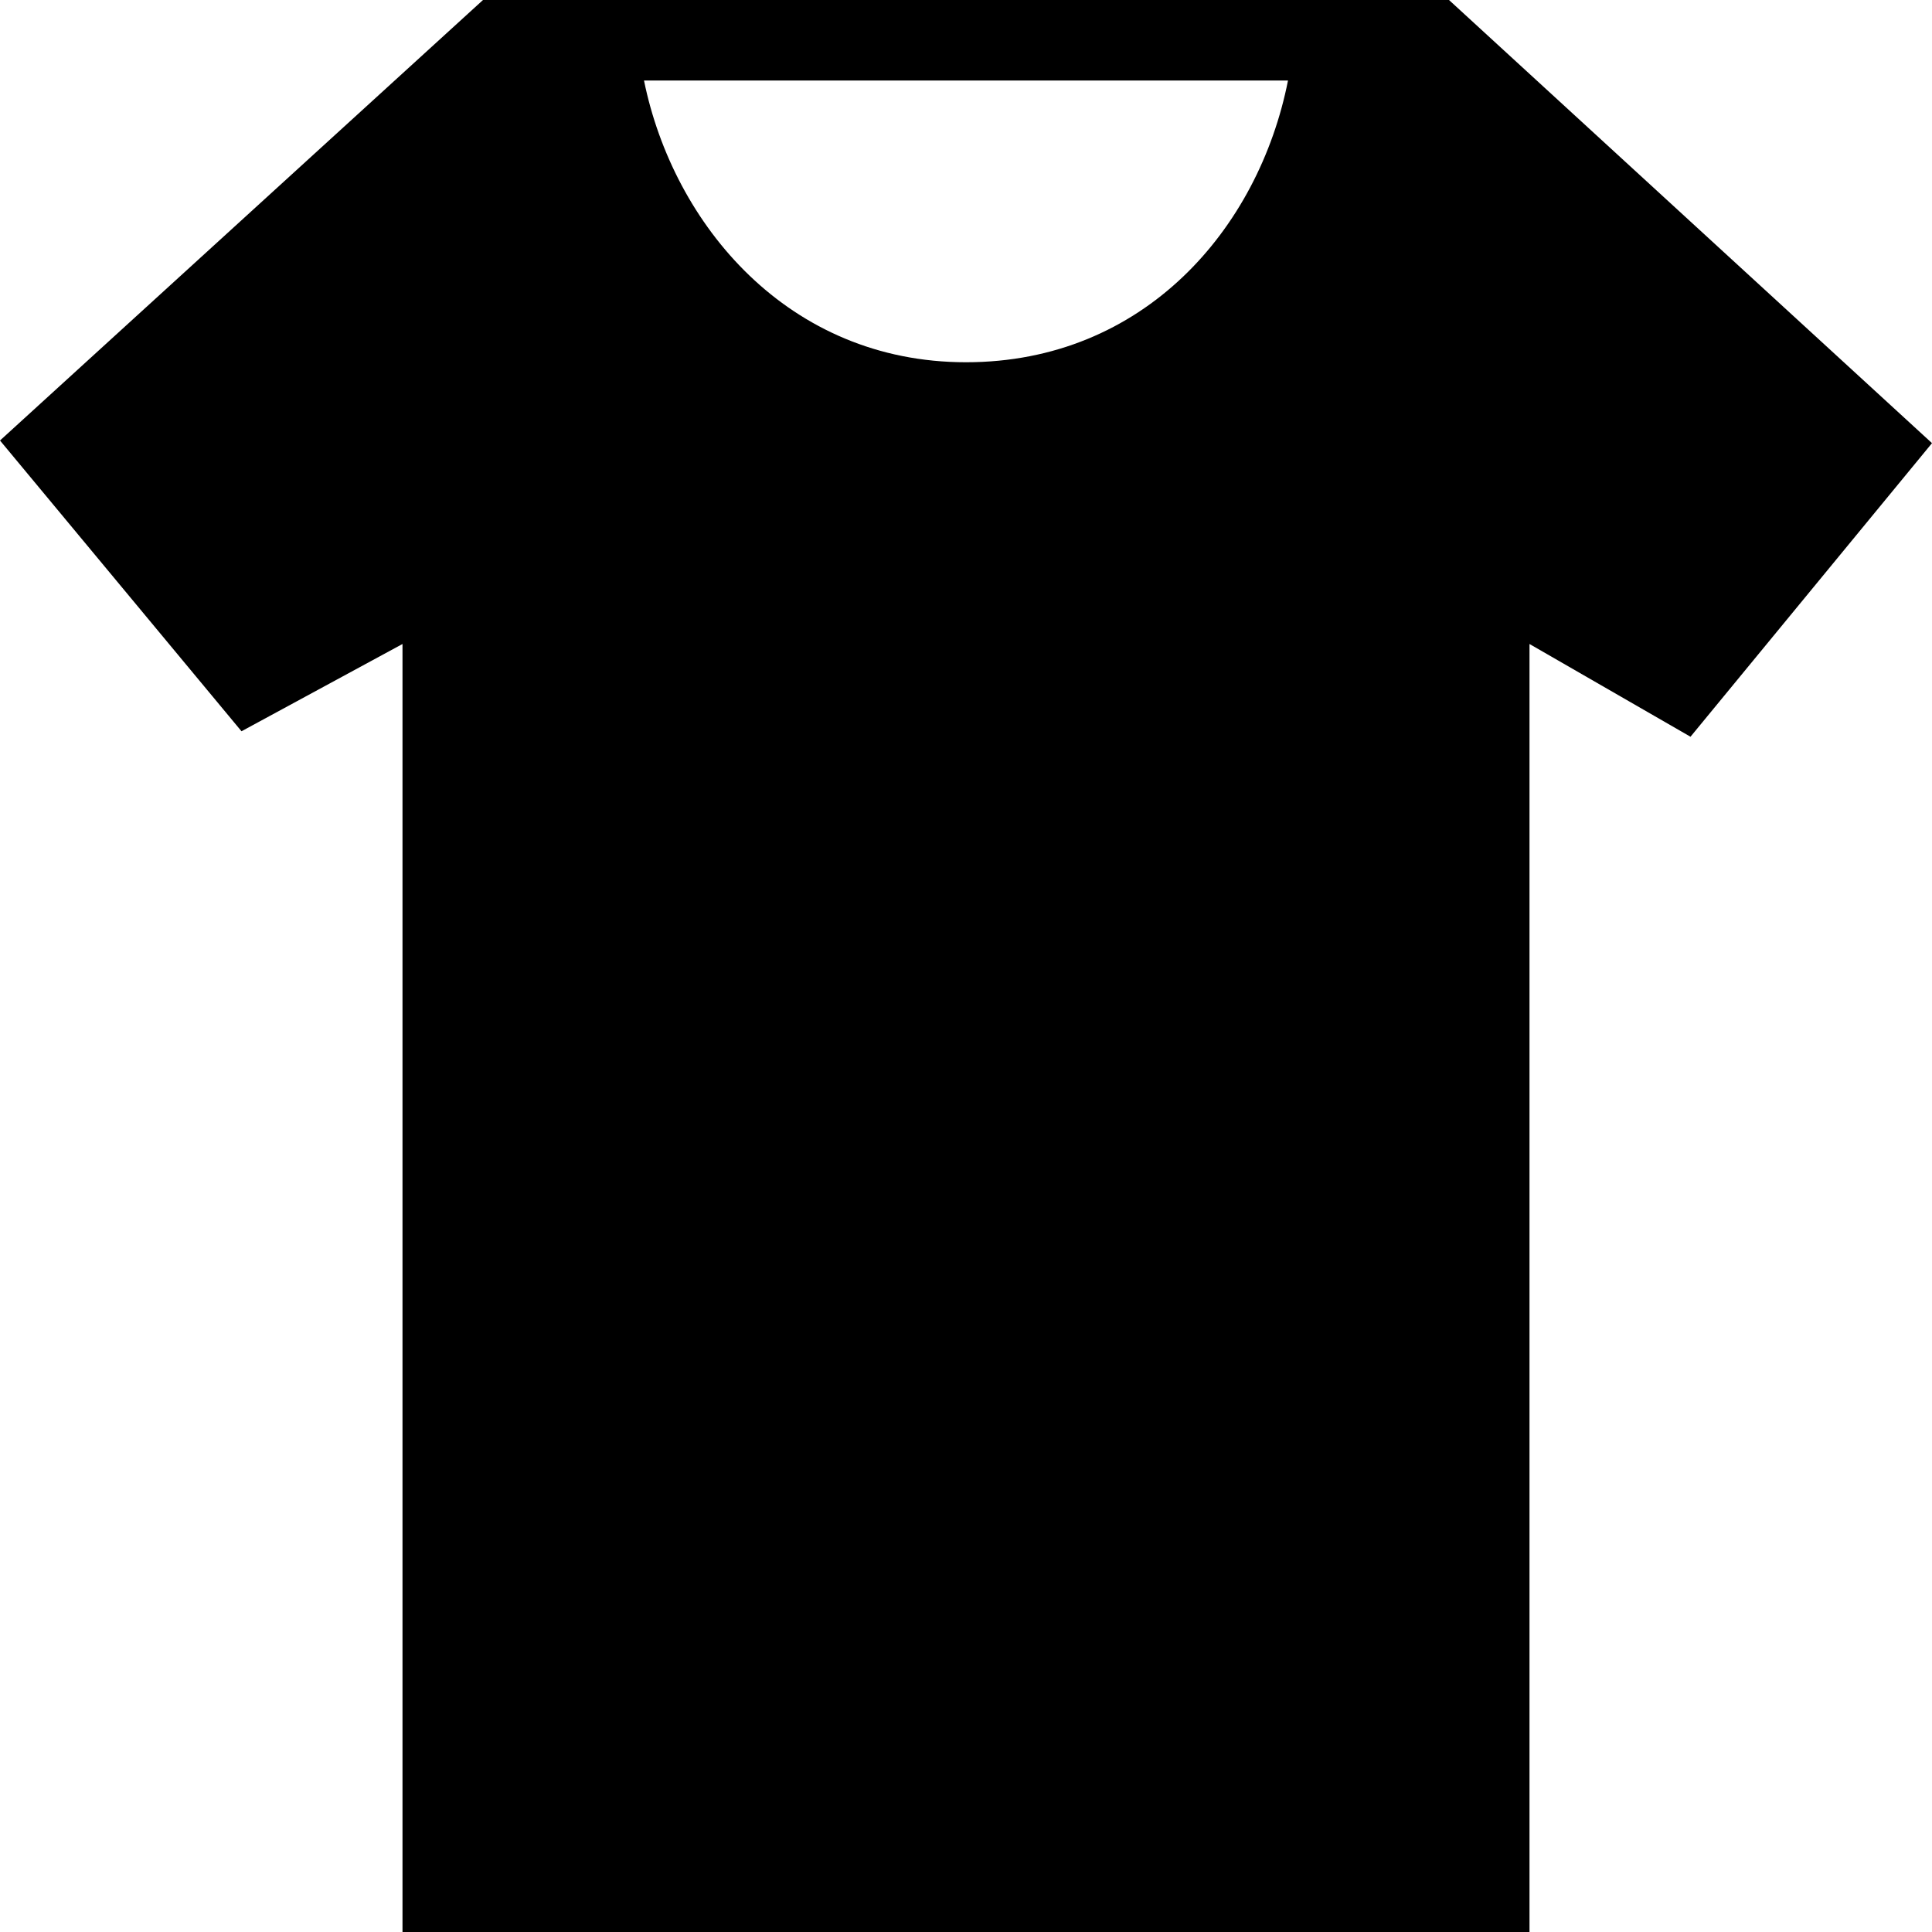
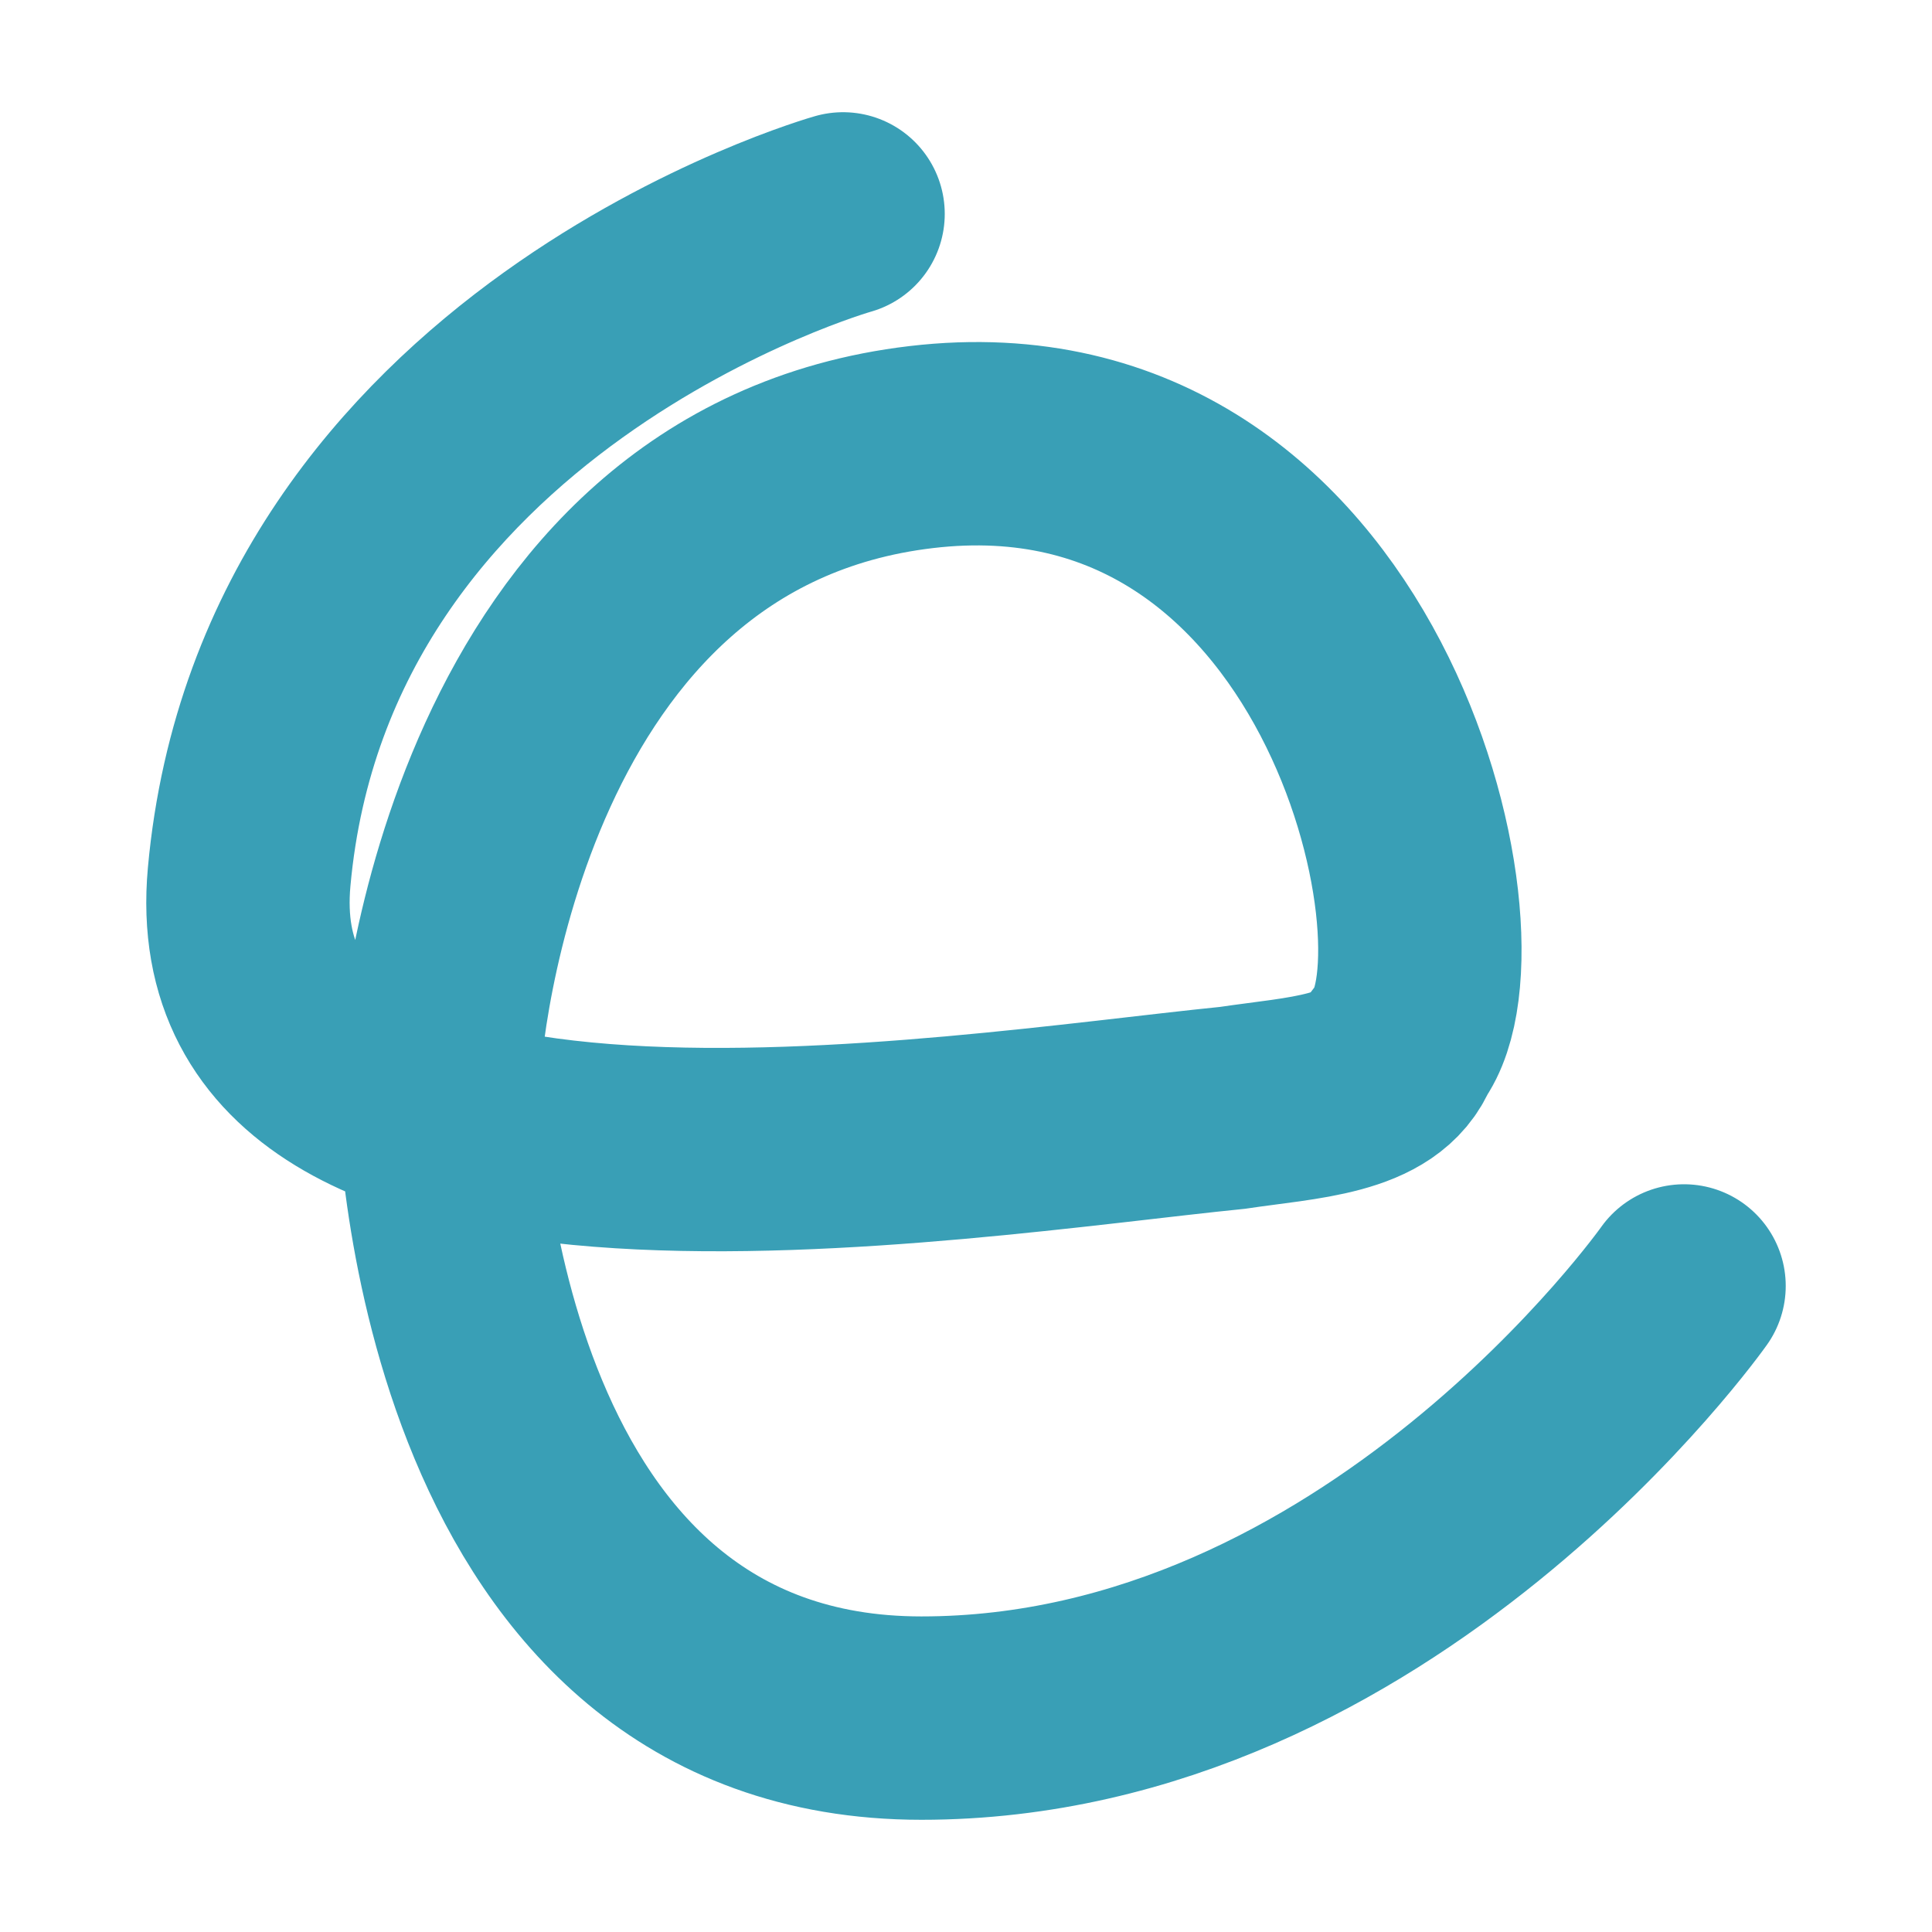
- <svg xmlns="http://www.w3.org/2000/svg" width="24" height="24" fill-rule="evenodd" clip-rule="evenodd">
-   <path d="M19 24h-14v-16l-2 1.084-3-3.612 6-5.472h12l6 5.505-3 3.647-2-1.152v16zm-11-23h8c-.365 1.846-1.792 3.5-4 3.5s-3.635-1.708-4-3.5z" />
+ <svg xmlns="http://www.w3.org/2000/svg" width="76" height="76" id="screenshot-0c285c41-441f-11ed-a365-61b9b33be8fa" viewBox="0 0 76 76" style="-webkit-print-color-adjust: exact;" fill="none" version="1.1">
+   <g id="shape-0c285c41-441f-11ed-a365-61b9b33be8fa">
+     <defs>
+       <clipPath id="frame-clip-0c285c41-441f-11ed-a365-61b9b33be8fa-2782c570-441f-11ed-85a2-b7ddb4bfbac8" class="frame-clip">
+         <rect rx="0" ry="0" x="0" y="0" width="76" height="76" transform="matrix(1,0,0,1,0.000001,-0.000001)" />
+       </clipPath>
+     </defs>
+     <g clip-path="url(#frame-clip-0c285c41-441f-11ed-a365-61b9b33be8fa-2782c570-441f-11ed-85a2-b7ddb4bfbac8)">
+       <clipPath id="frame-clip-0c285c41-441f-11ed-a365-61b9b33be8fa-2782c570-441f-11ed-85a2-b7ddb4bfbac8" class="frame-clip">
+         <rect rx="0" ry="0" x="0" y="0" width="76" height="76" transform="matrix(1,0,0,1,0.000001,-0.000001)" />
+       </clipPath>
+       <g id="fills-0c285c41-441f-11ed-a365-61b9b33be8fa">
+         <rect rx="0" ry="0" x="0" y="0" transform="matrix(1,0,0,1,0.000001,-0.000001)" width="76" height="76" class="frame-background" />
+       </g>
+       <g class="frame-children">
+         <g id="shape-0e890890-441f-11ed-a365-61b9b33be8fa">
+           <g id="fills-0e890890-441f-11ed-a365-61b9b33be8fa">
+             <path rx="0" ry="0" d="M33.164,8.414C33.164,8.414,11.616,14.508,9.801,34.495C8.432,49.574,37.358,44.699,48.483,43.58C51.261,43.165,54.225,43.086,55.015,41.092C58.015,37.092,53.246,15.586,36.246,17.586C19.246,19.586,17.246,40.586,17.246,42.586C17.246,44.586,18.246,67.586,36.246,67.586C54.246,67.586,66.246,50.586,66.246,50.586" />
+           </g>
+           <g id="strokes-0e890890-441f-11ed-a365-61b9b33be8fa">
+             <g class="stroke-shape">
+               <path rx="0" ry="0" d="M33.164,8.414C33.164,8.414,11.616,14.508,9.801,34.495C8.432,49.574,37.358,44.699,48.483,43.58C51.261,43.165,54.225,43.086,55.015,41.092C58.015,37.092,53.246,15.586,36.246,17.586C19.246,19.586,17.246,40.586,17.246,42.586C17.246,44.586,18.246,67.586,36.246,67.586C54.246,67.586,66.246,50.586,66.246,50.586" style="fill: none; stroke-width: 8; stroke: rgb(57, 159, 182); stroke-opacity: 1; stroke-linecap: round;" />
+             </g>
+           </g>
+         </g>
+       </g>
+     </g>
+   </g>
</svg>
